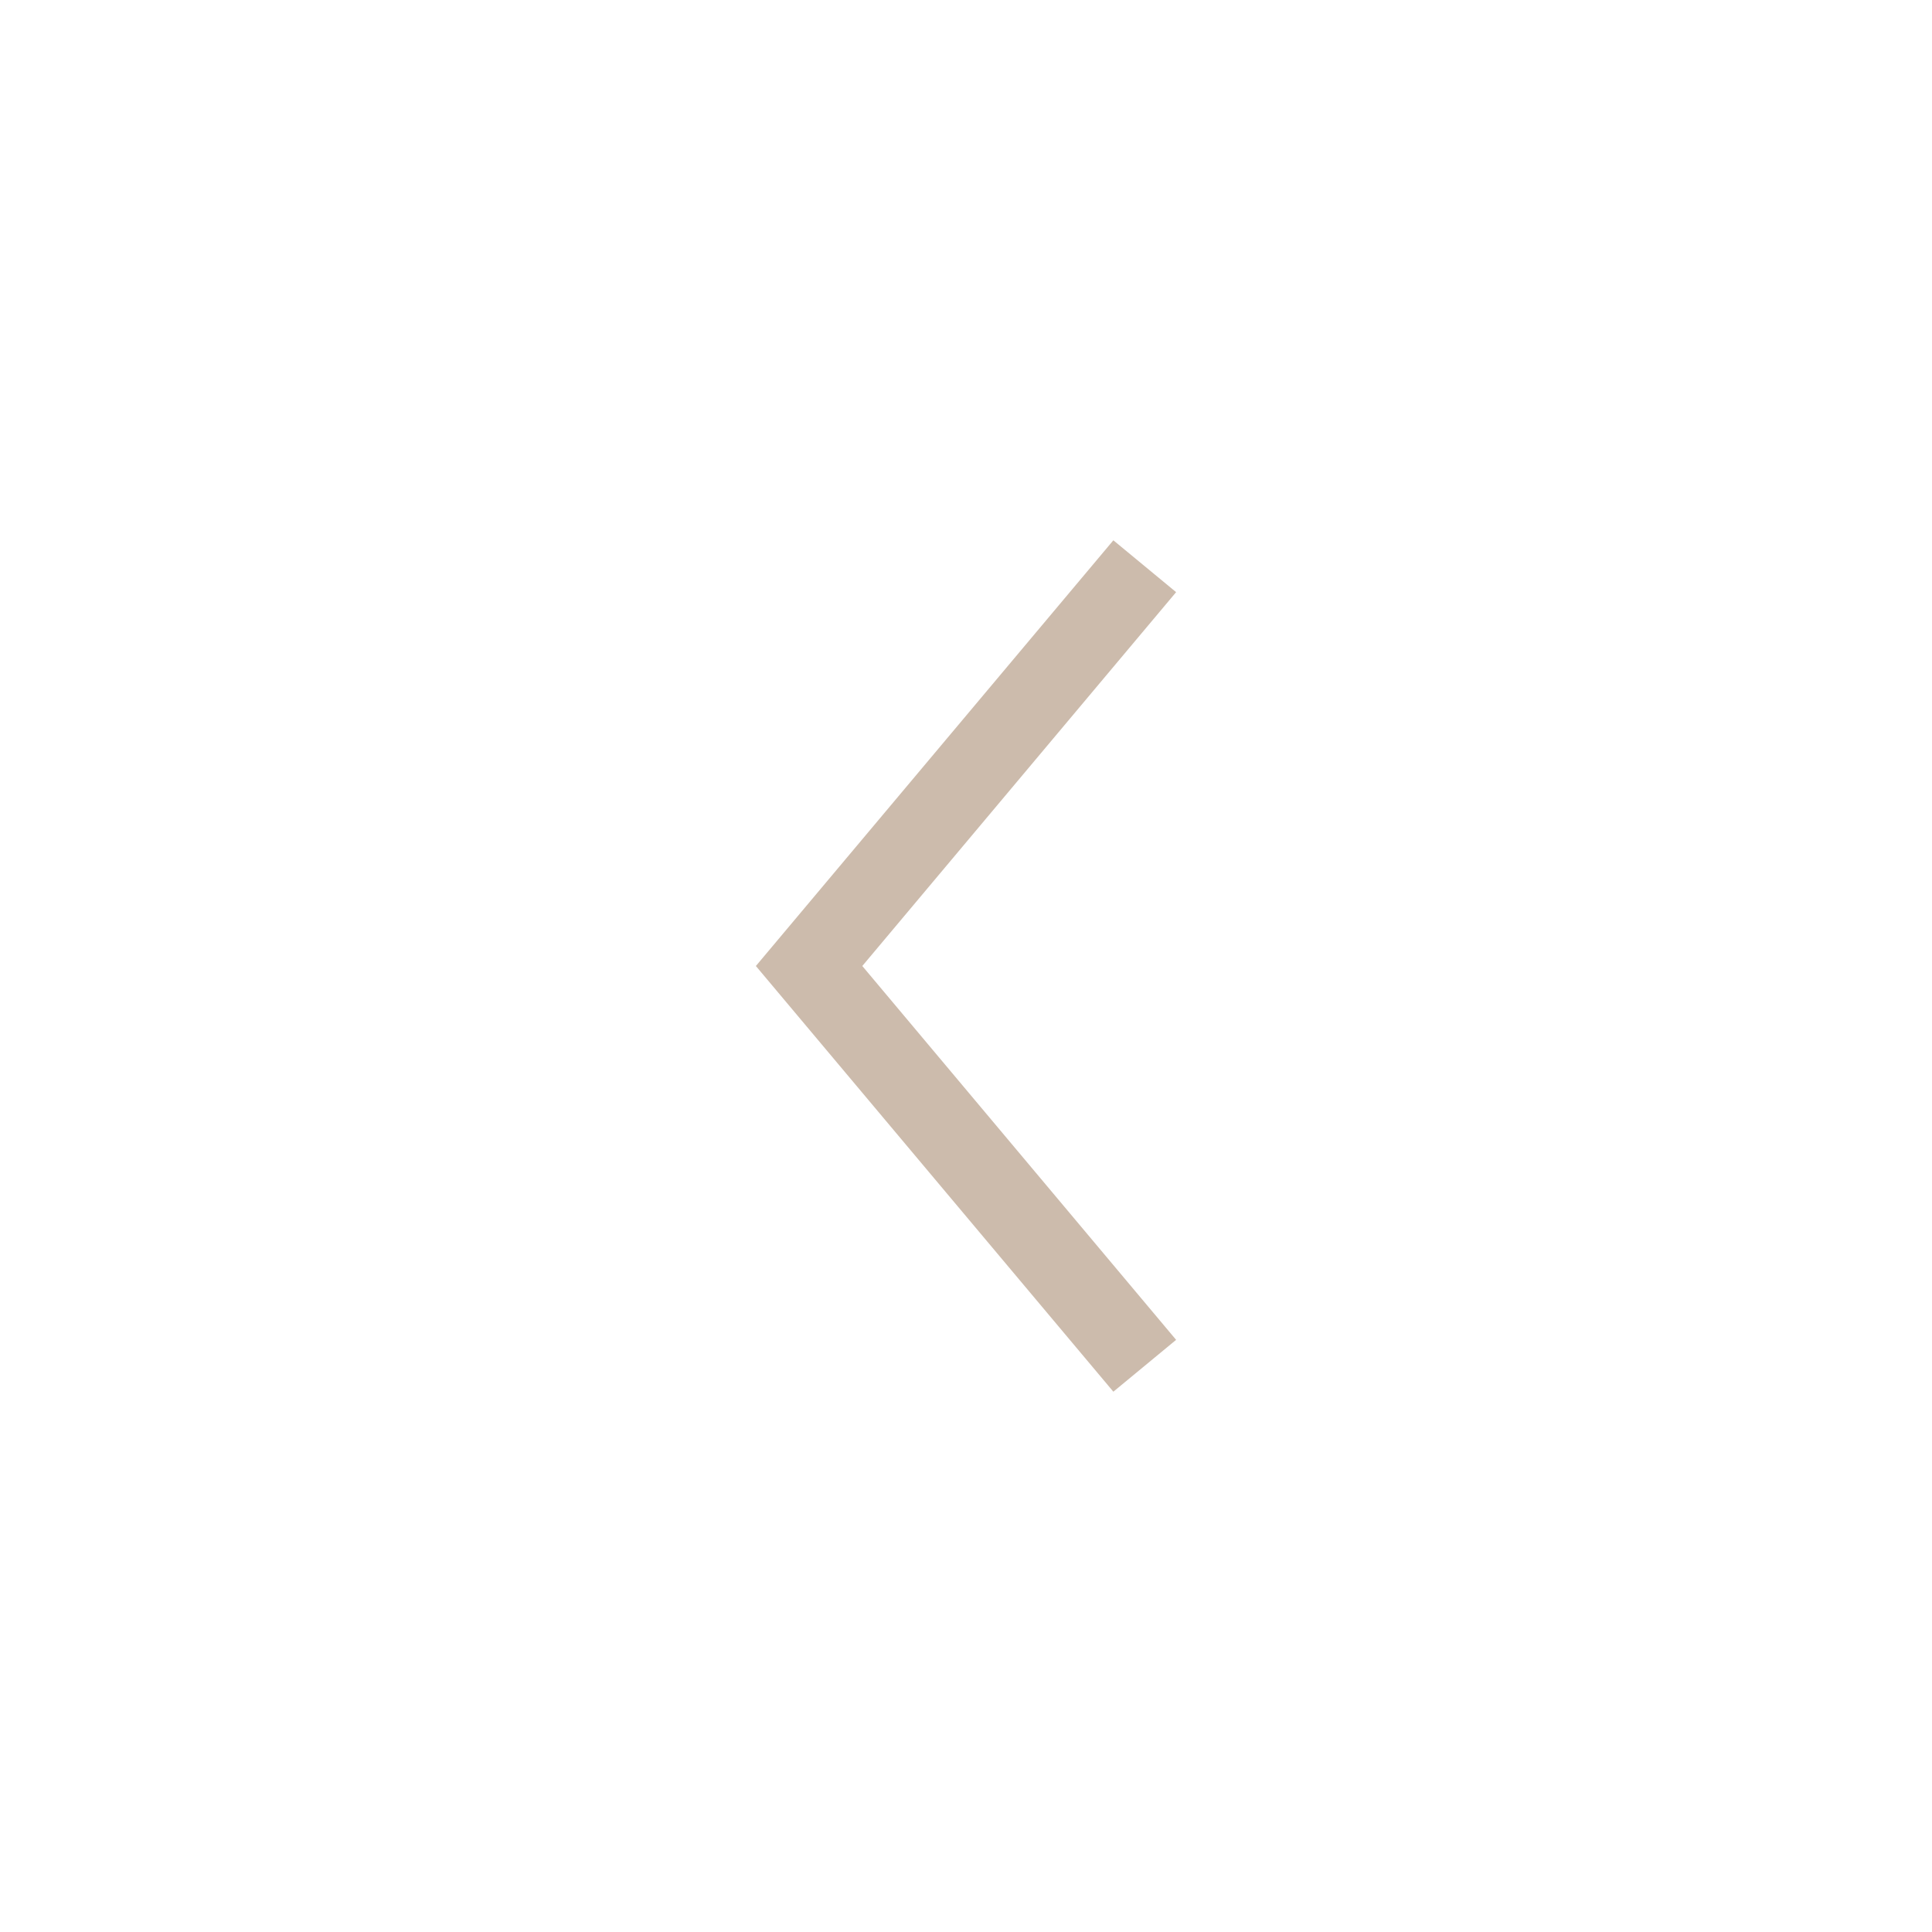
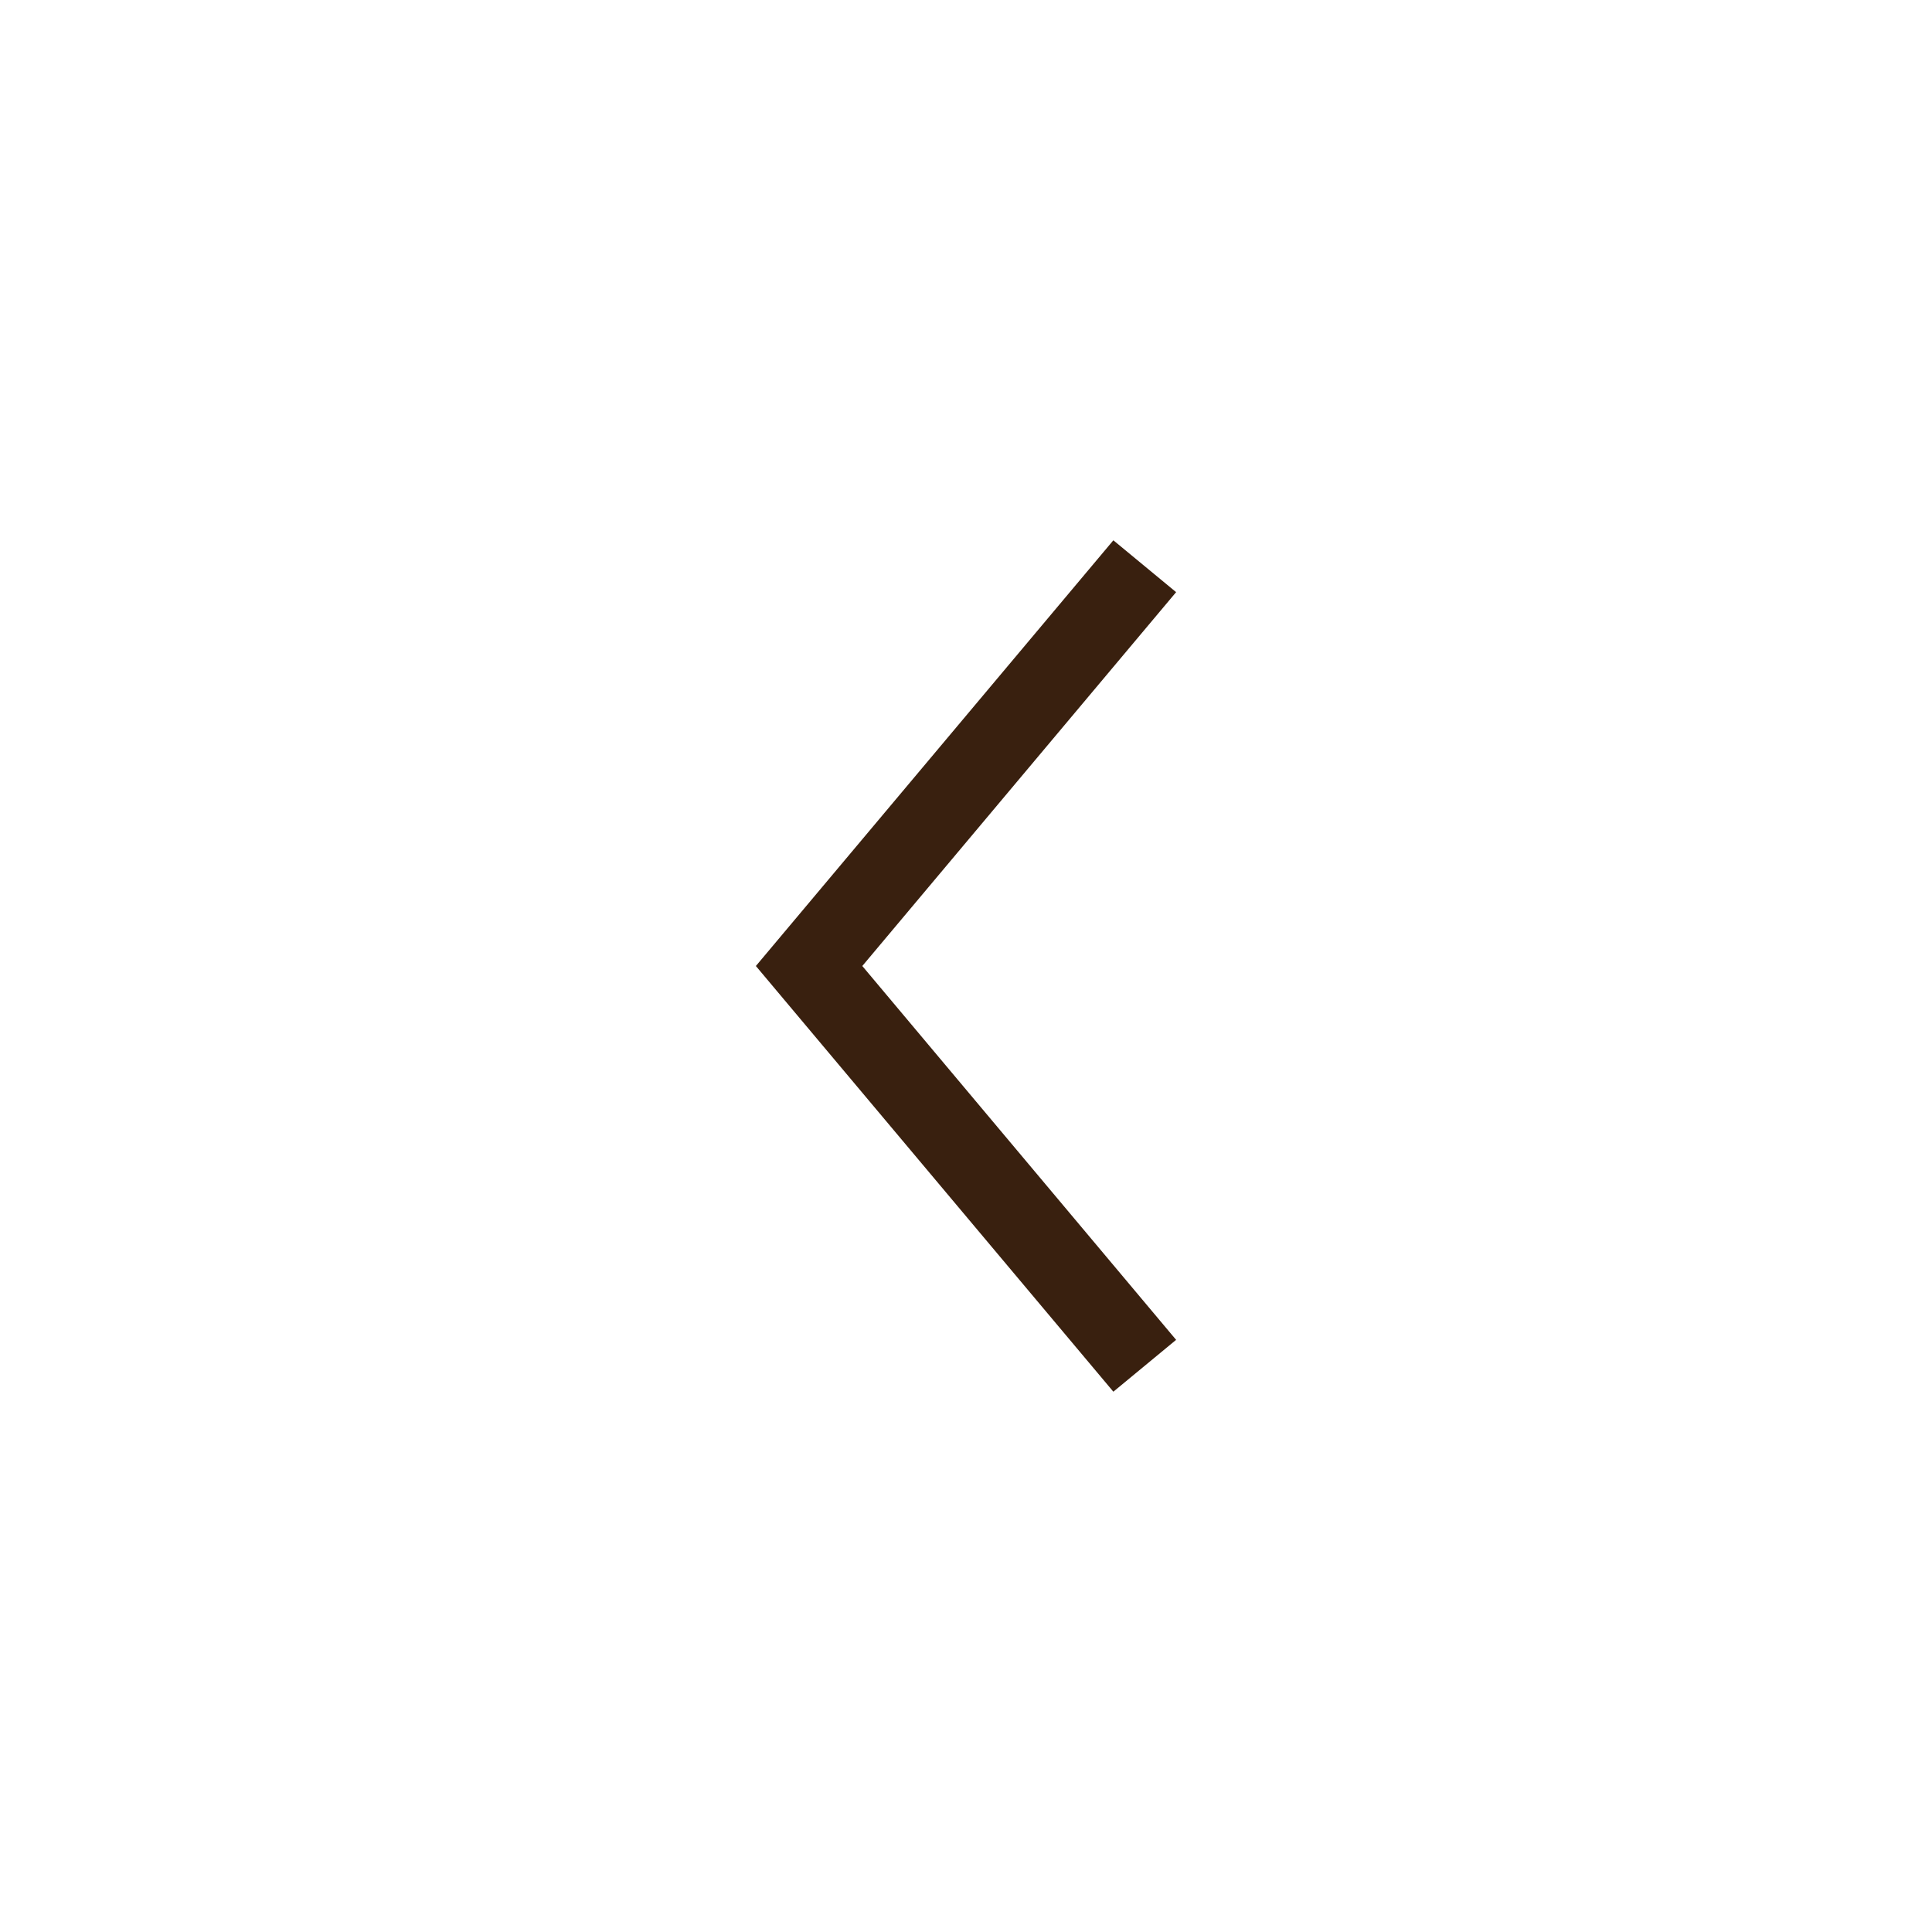
<svg xmlns="http://www.w3.org/2000/svg" version="1.1" id="圖層_1" x="0px" y="0px" viewBox="0 0 70.8 70.8" style="enable-background:new 0 0 70.8 70.8;" xml:space="preserve">
  <style type="text/css">
- 	.st0{fill:#CCBBAC;}
+ 	.st0{fill:#39200F;}
</style>
  <polygon class="st0" points="43.1,49.1 31.6,35.4 43.1,21.7 40.8,19.8 27.7,35.4 27.7,35.4 40.8,51 " />
</svg>
